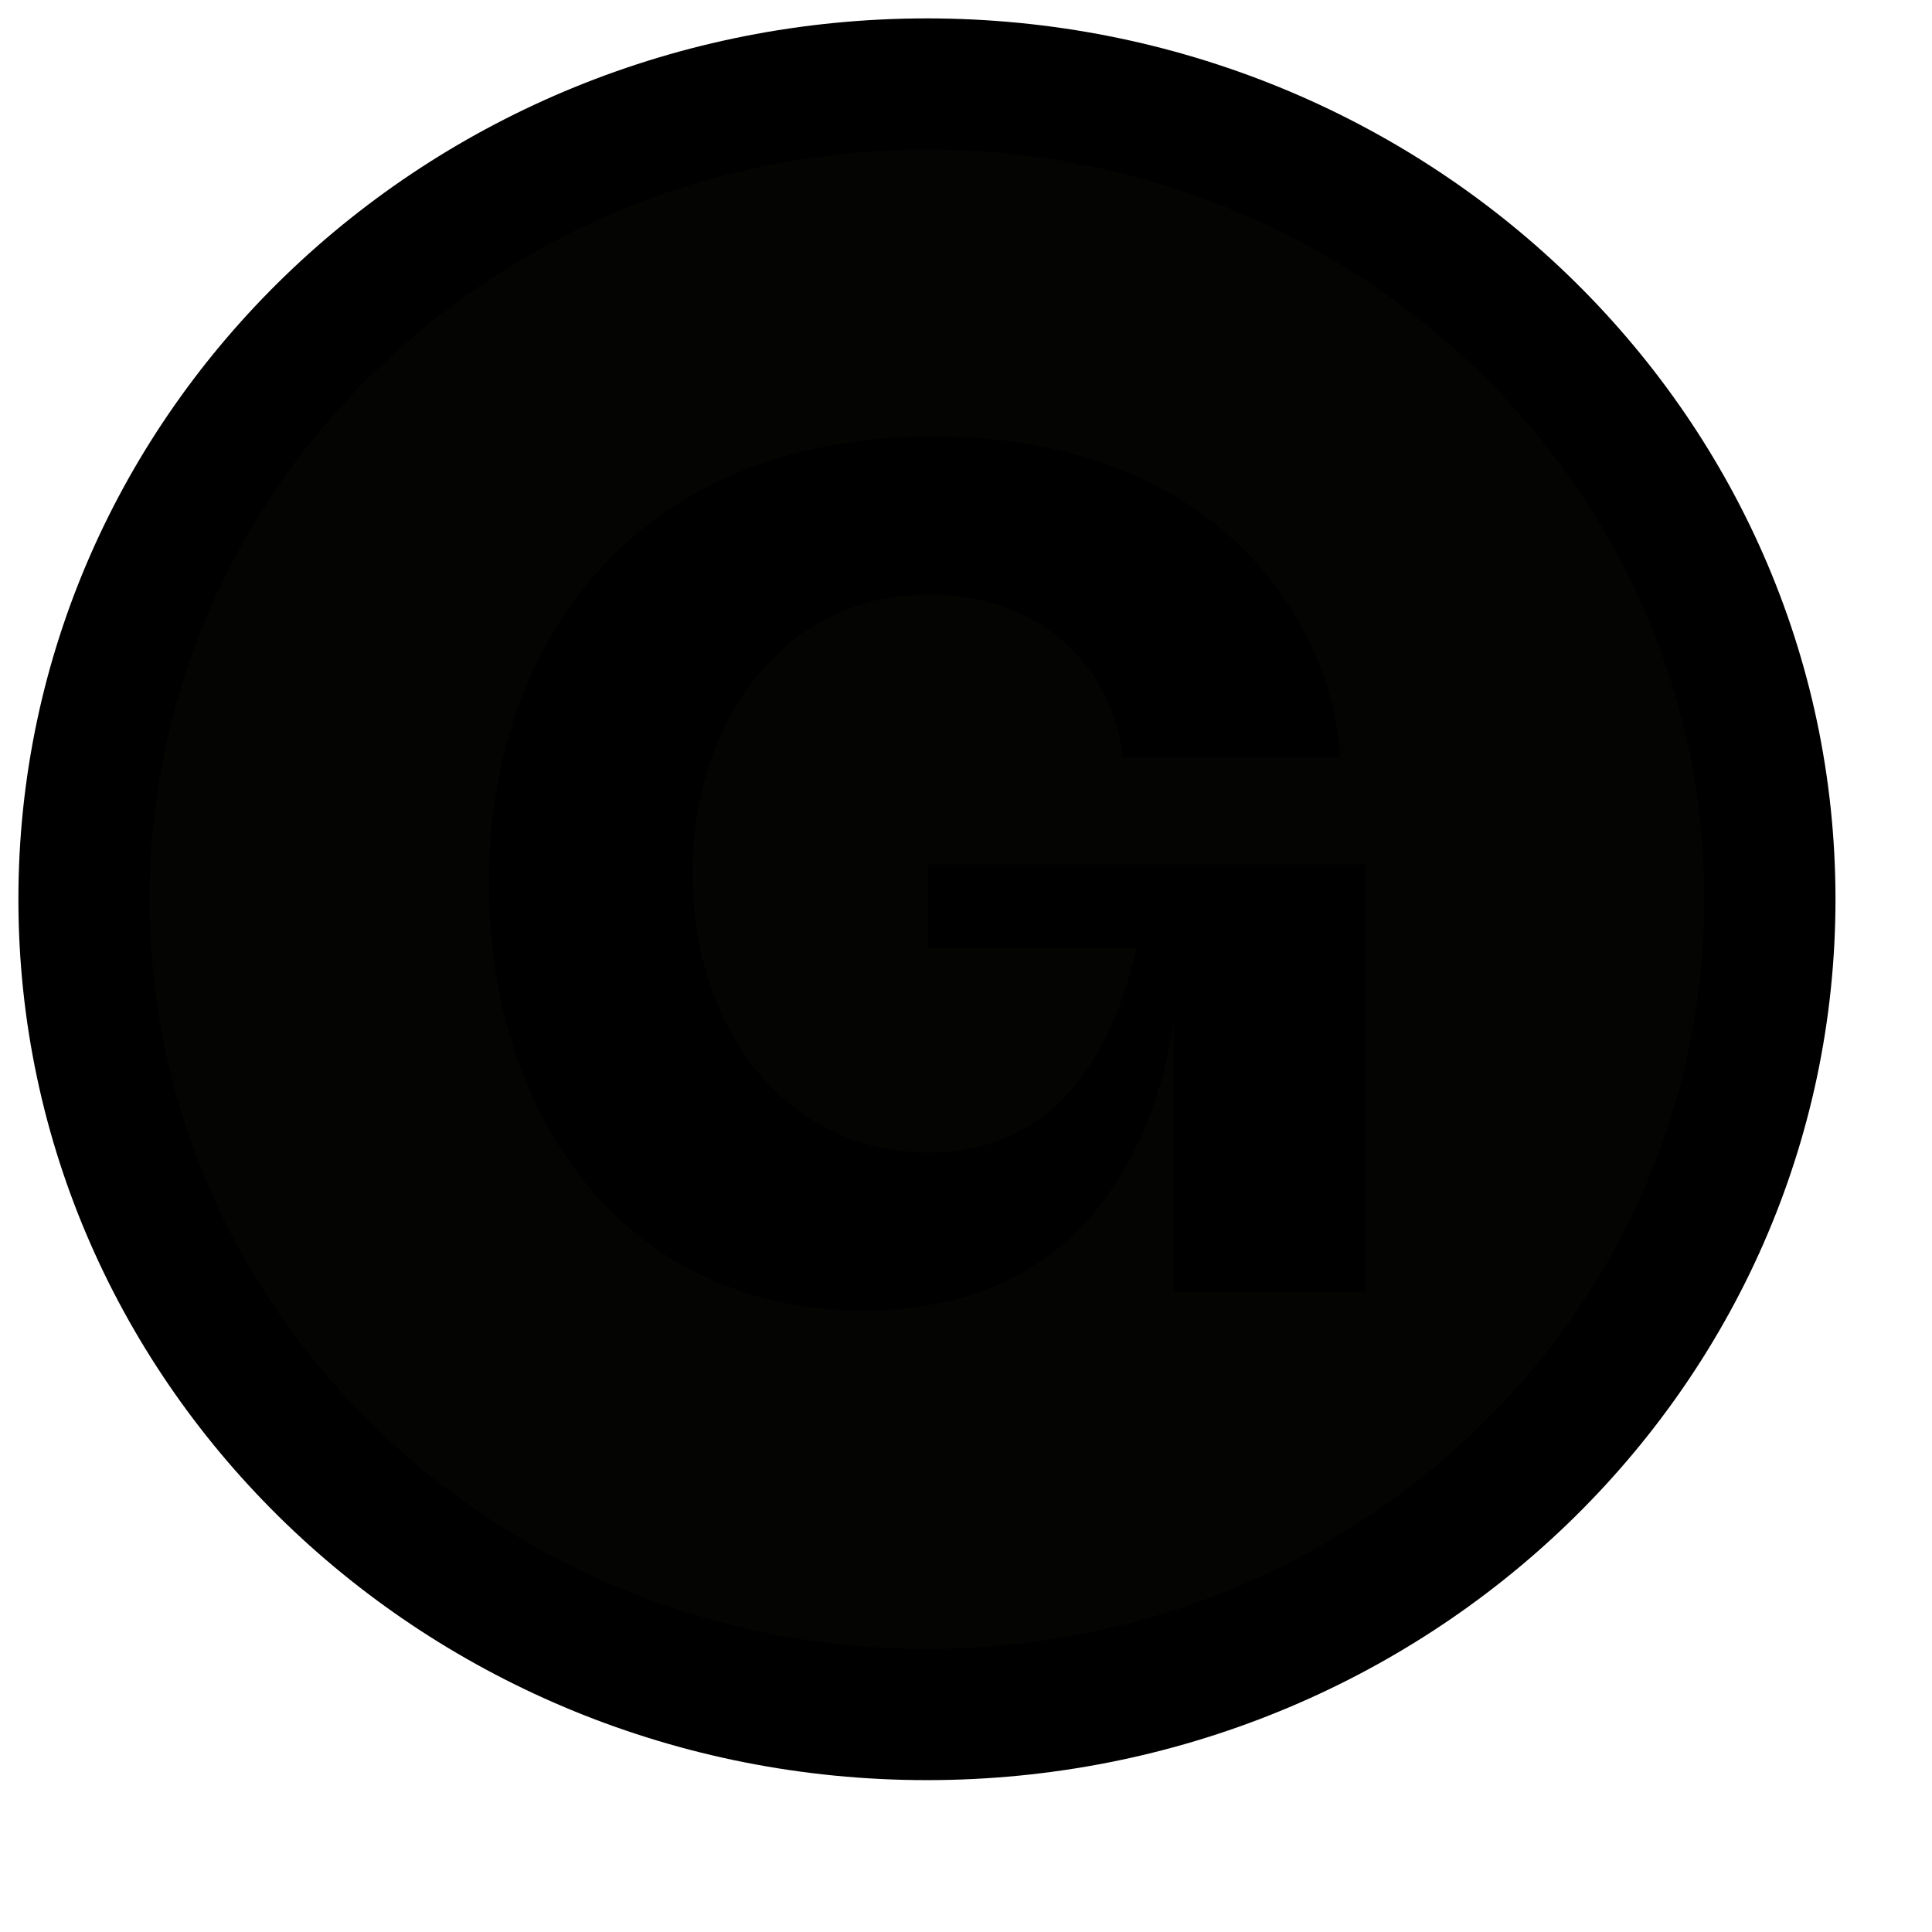
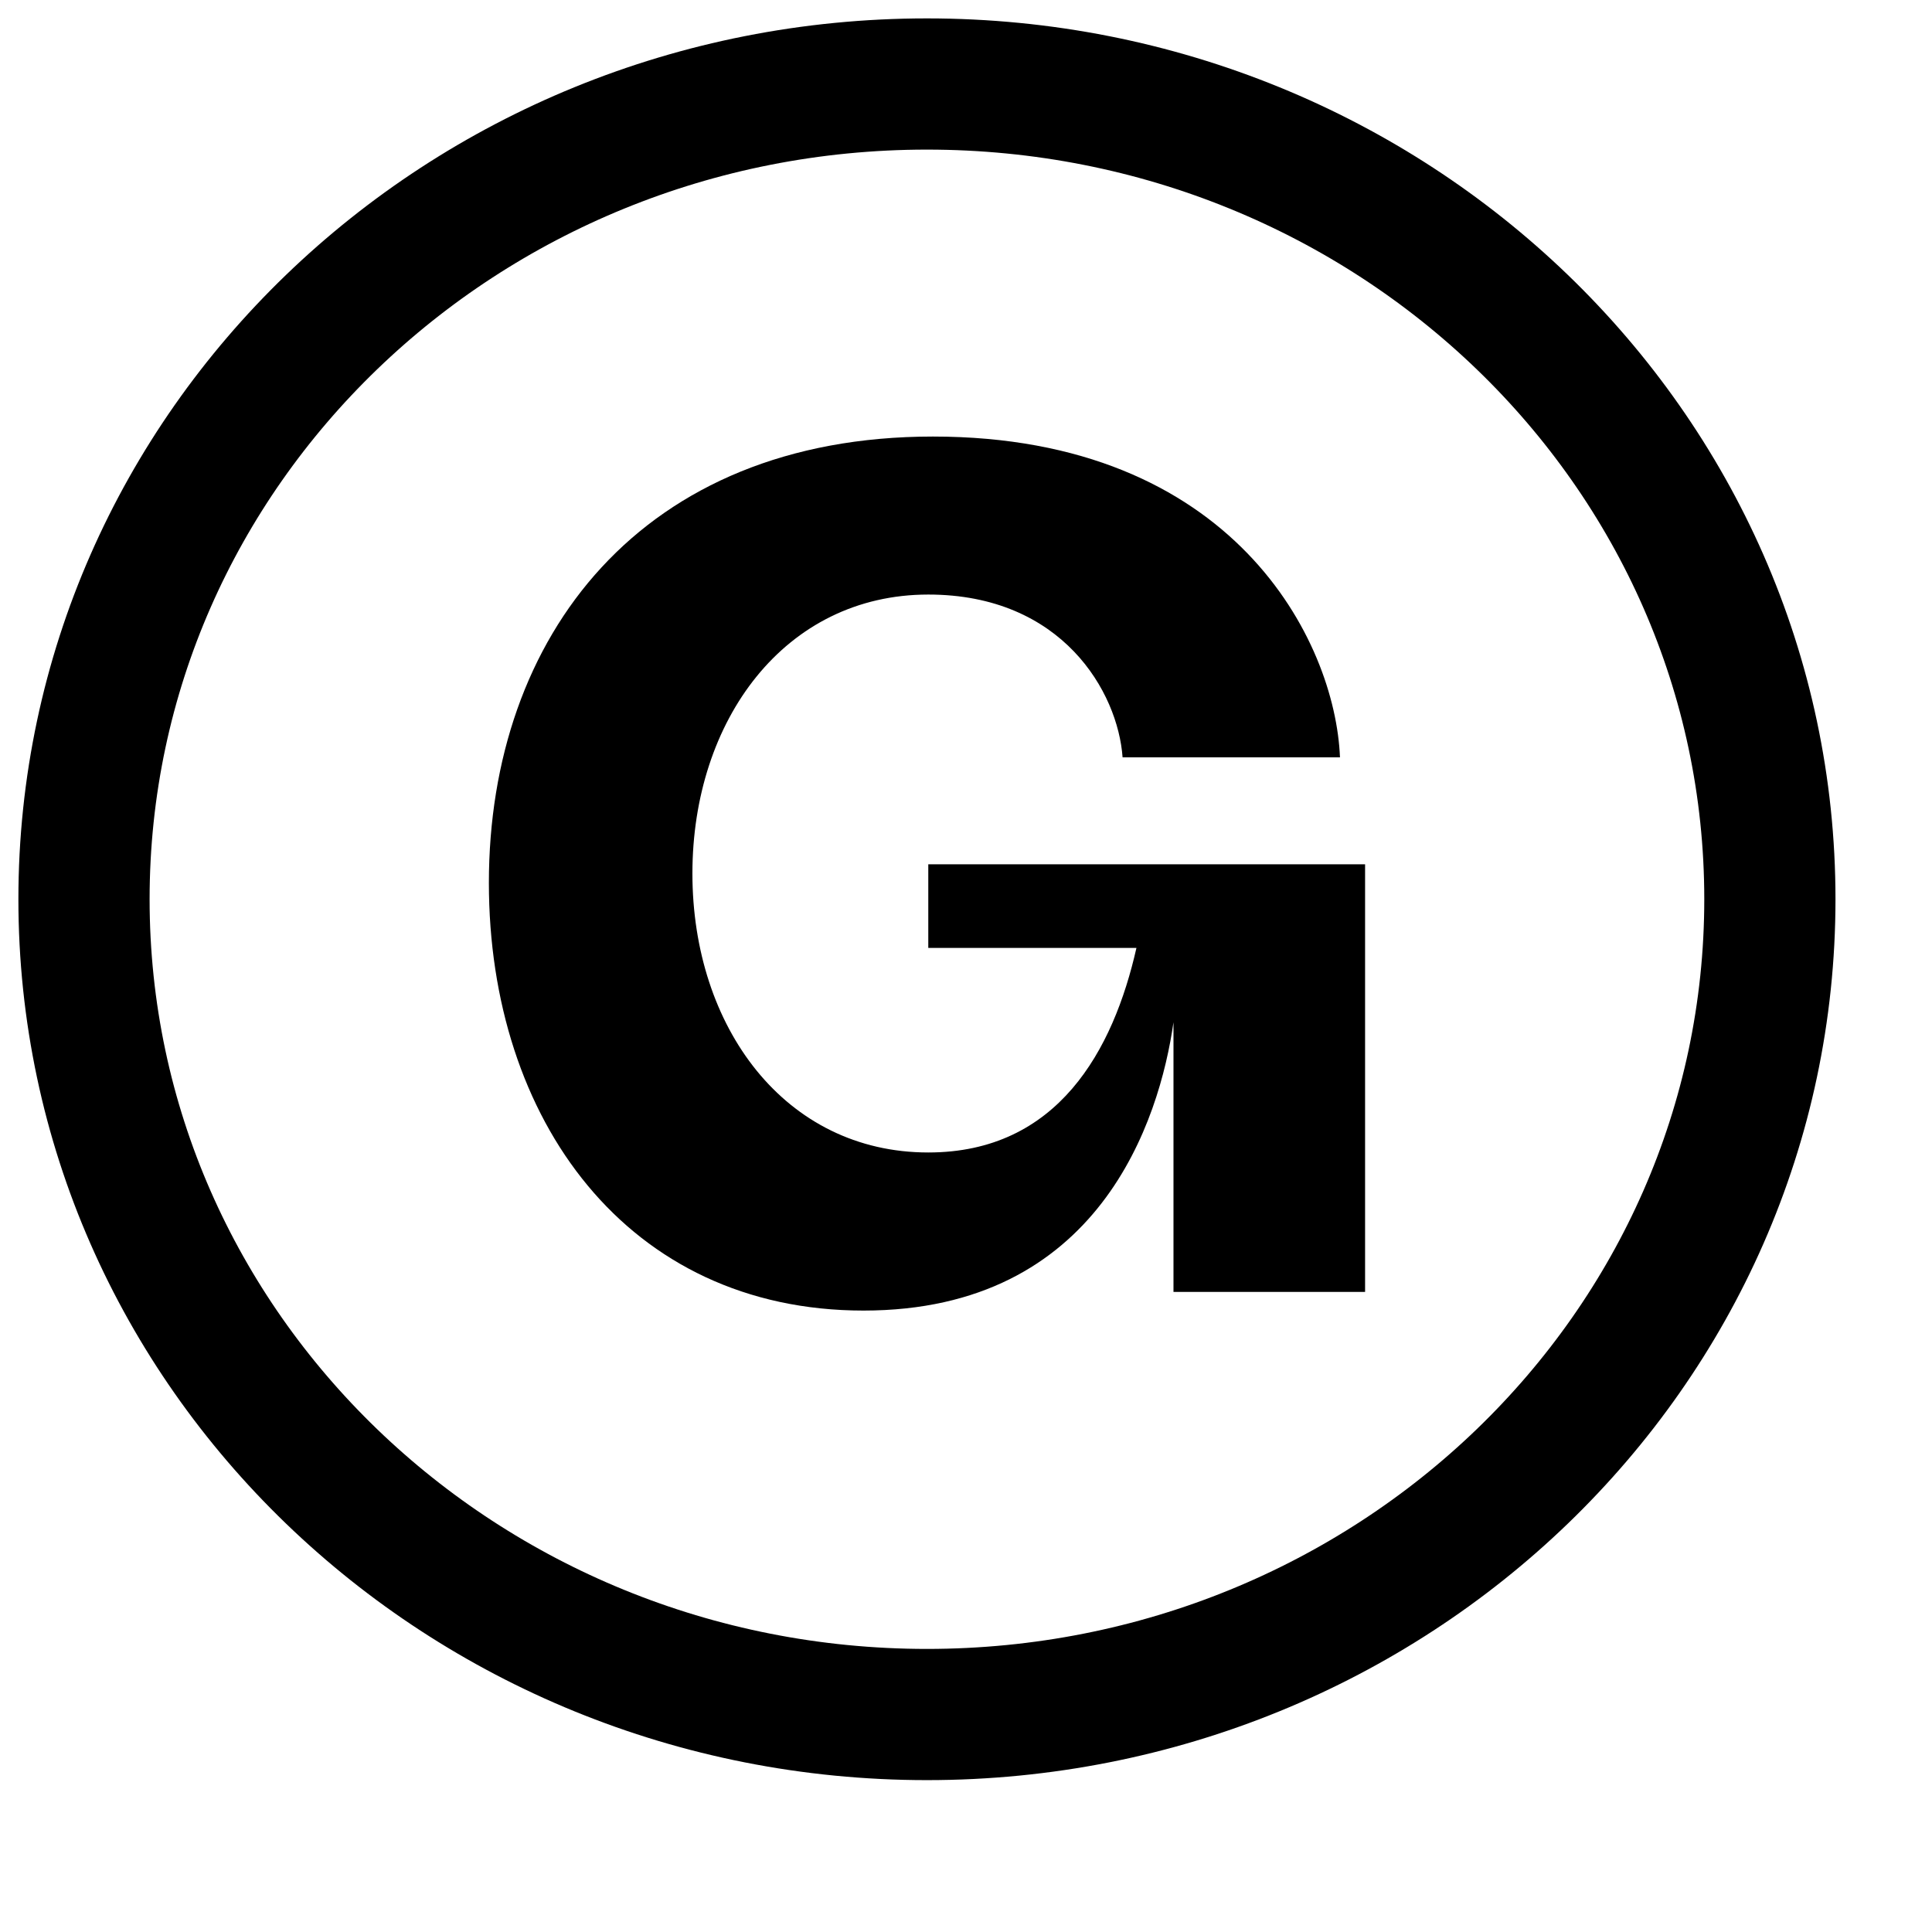
<svg xmlns="http://www.w3.org/2000/svg" width="23" height="23" viewBox="0 0 23 23" fill="none">
-   <path d="M11.035 20.411C16.559 20.411 21.07 16.083 21.07 10.705C21.07 5.328 16.559 1 11.035 1C5.511 1 1 5.328 1 10.705C1 16.083 5.511 20.411 11.035 20.411Z" fill="#040403" stroke="currentColor" stroke-width="1.562" />
+   <path d="M11.035 20.411C16.559 20.411 21.07 16.083 21.07 10.705C21.07 5.328 16.559 1 11.035 1C5.511 1 1 5.328 1 10.705C1 16.083 5.511 20.411 11.035 20.411Z" fill="none" stroke="currentColor" stroke-width="1.562" />
  <path d="M10.28 15.602C7.472 15.602 5.82 13.333 5.82 10.51C5.82 7.577 7.637 5.197 11.106 5.197C14.685 5.197 15.897 7.632 15.952 9.016H13.364C13.309 8.241 12.648 7.078 11.051 7.078C9.344 7.078 8.243 8.573 8.243 10.399C8.243 12.226 9.344 13.72 11.051 13.72C12.593 13.72 13.254 12.502 13.529 11.285H11.051V10.289H16.251V15.38H13.97V12.17C13.804 13.333 13.088 15.602 10.28 15.602Z" fill="currentColor" />
</svg>
